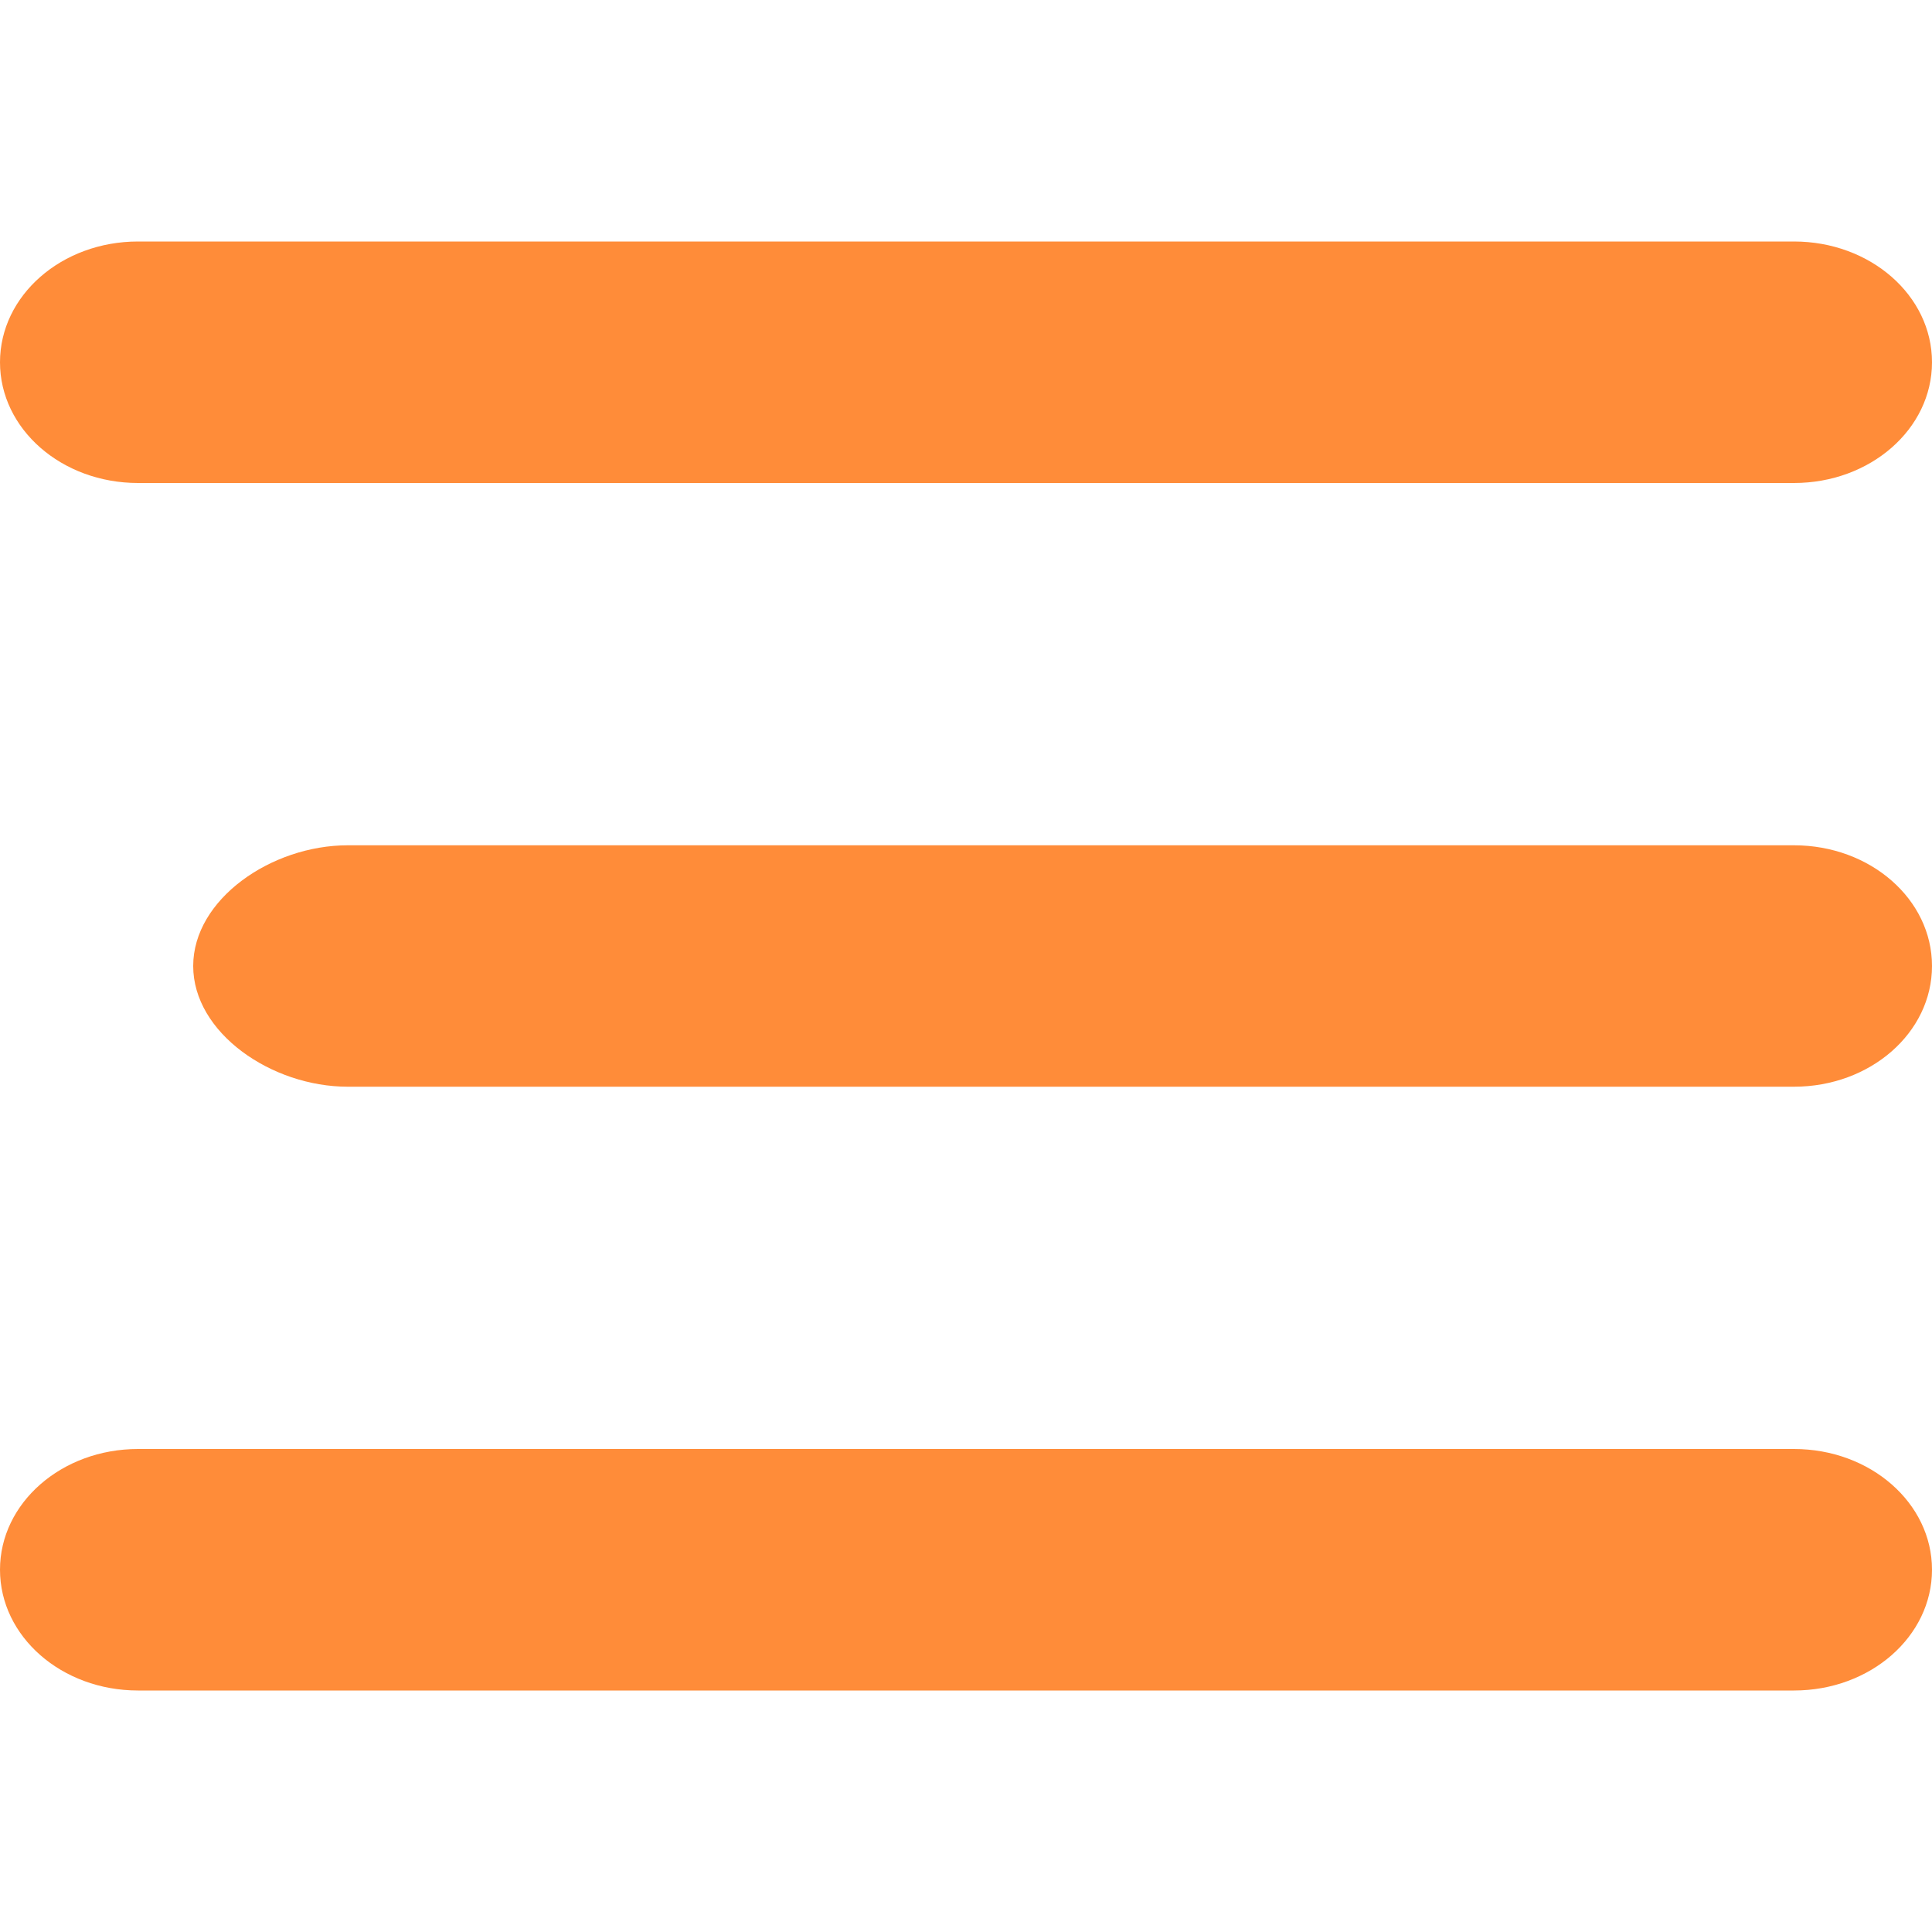
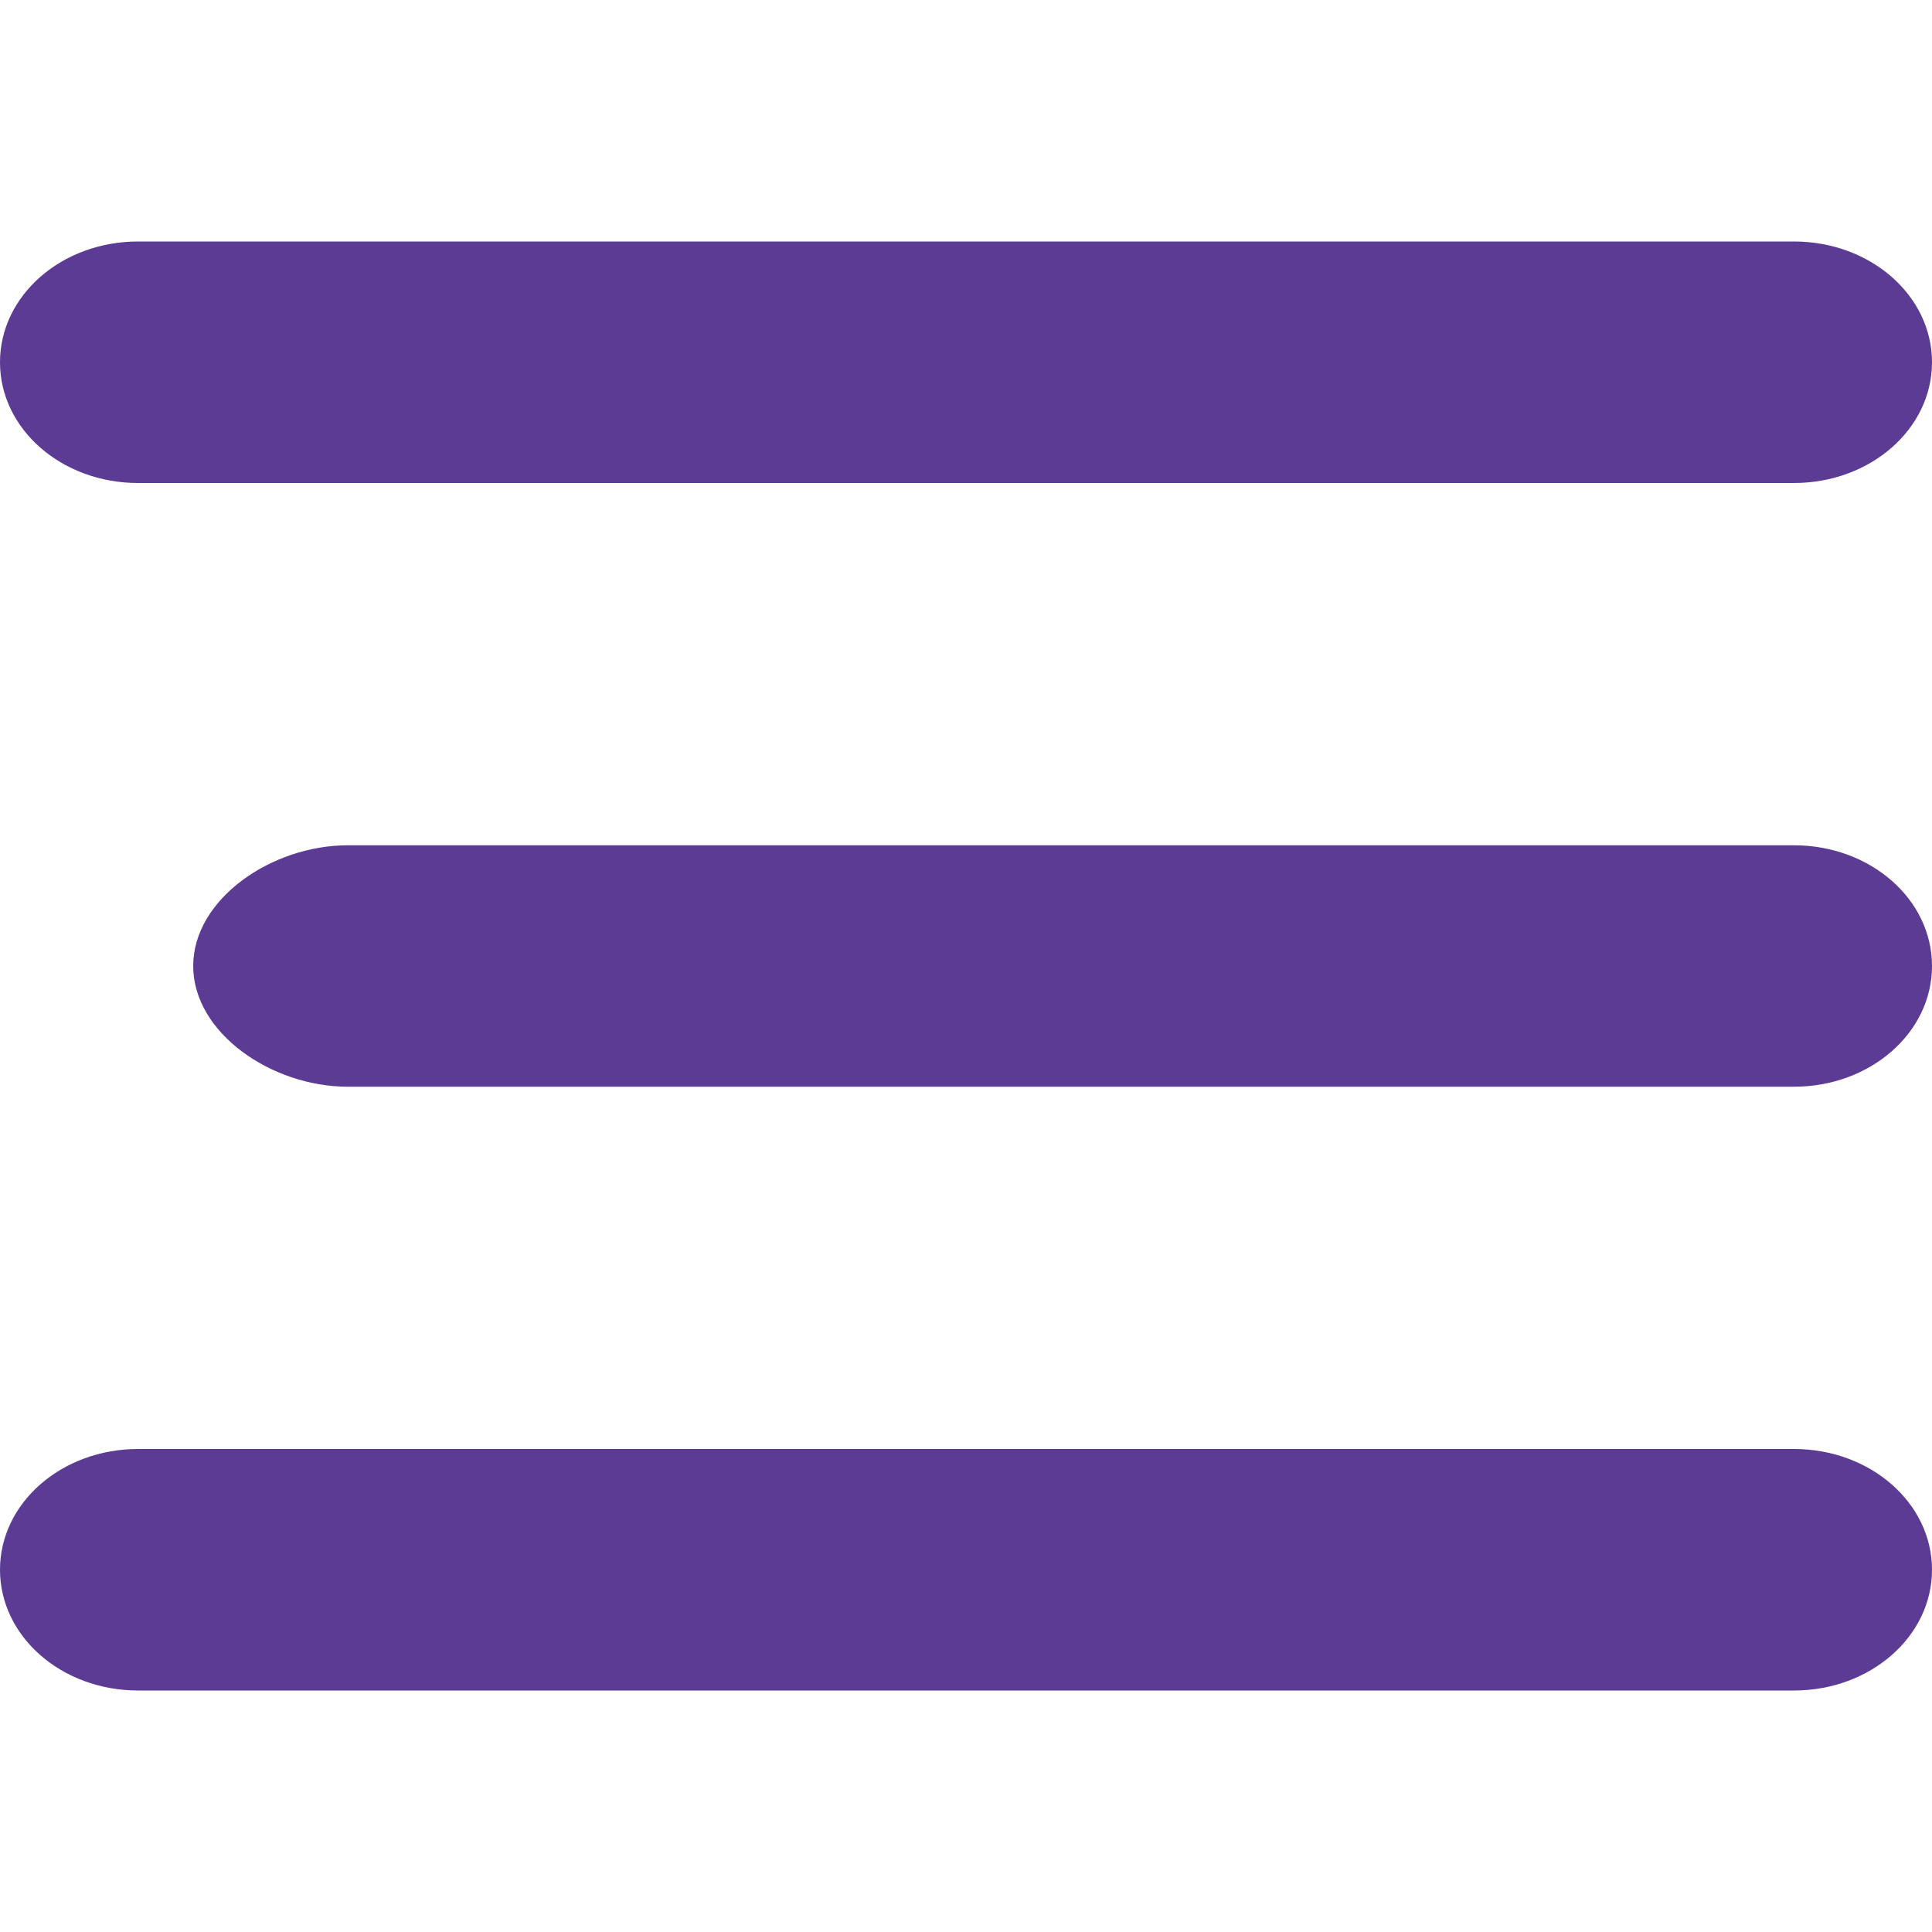
<svg xmlns="http://www.w3.org/2000/svg" width="25" height="25" viewBox="0 0 25 25" fill="none">
-   <path d="M0 4.688C0 3.823 0.798 3.125 1.786 3.125H23.214C24.202 3.125 25 3.823 25 4.688C25 5.552 24.202 6.25 23.214 6.25H1.786C0.798 6.25 0 5.552 0 4.688ZM2.5 12.5C2.5 11.636 3.512 10.938 4.5 10.938H23.214C24.202 10.938 25 11.636 25 12.5C25 13.364 24.202 14.062 23.214 14.062H4.5C3.512 14.062 2.5 13.364 2.5 12.5ZM25 20.312C25 21.177 24.202 21.875 23.214 21.875H1.786C0.798 21.875 0 21.177 0 20.312C0 19.448 0.798 18.75 1.786 18.75H23.214C24.202 18.75 25 19.448 25 20.312Z" fill="#FF8C39" />
+   <path d="M0 4.688C0 3.823 0.798 3.125 1.786 3.125H23.214C24.202 3.125 25 3.823 25 4.688C25 5.552 24.202 6.25 23.214 6.25H1.786C0.798 6.25 0 5.552 0 4.688ZM2.5 12.5C2.5 11.636 3.512 10.938 4.5 10.938H23.214C24.202 10.938 25 11.636 25 12.5C25 13.364 24.202 14.062 23.214 14.062H4.5C3.512 14.062 2.5 13.364 2.5 12.5ZM25 20.312C25 21.177 24.202 21.875 23.214 21.875H1.786C0.798 21.875 0 21.177 0 20.312C0 19.448 0.798 18.75 1.786 18.75H23.214C24.202 18.75 25 19.448 25 20.312Z" fill="#5C3B94" />
</svg>
